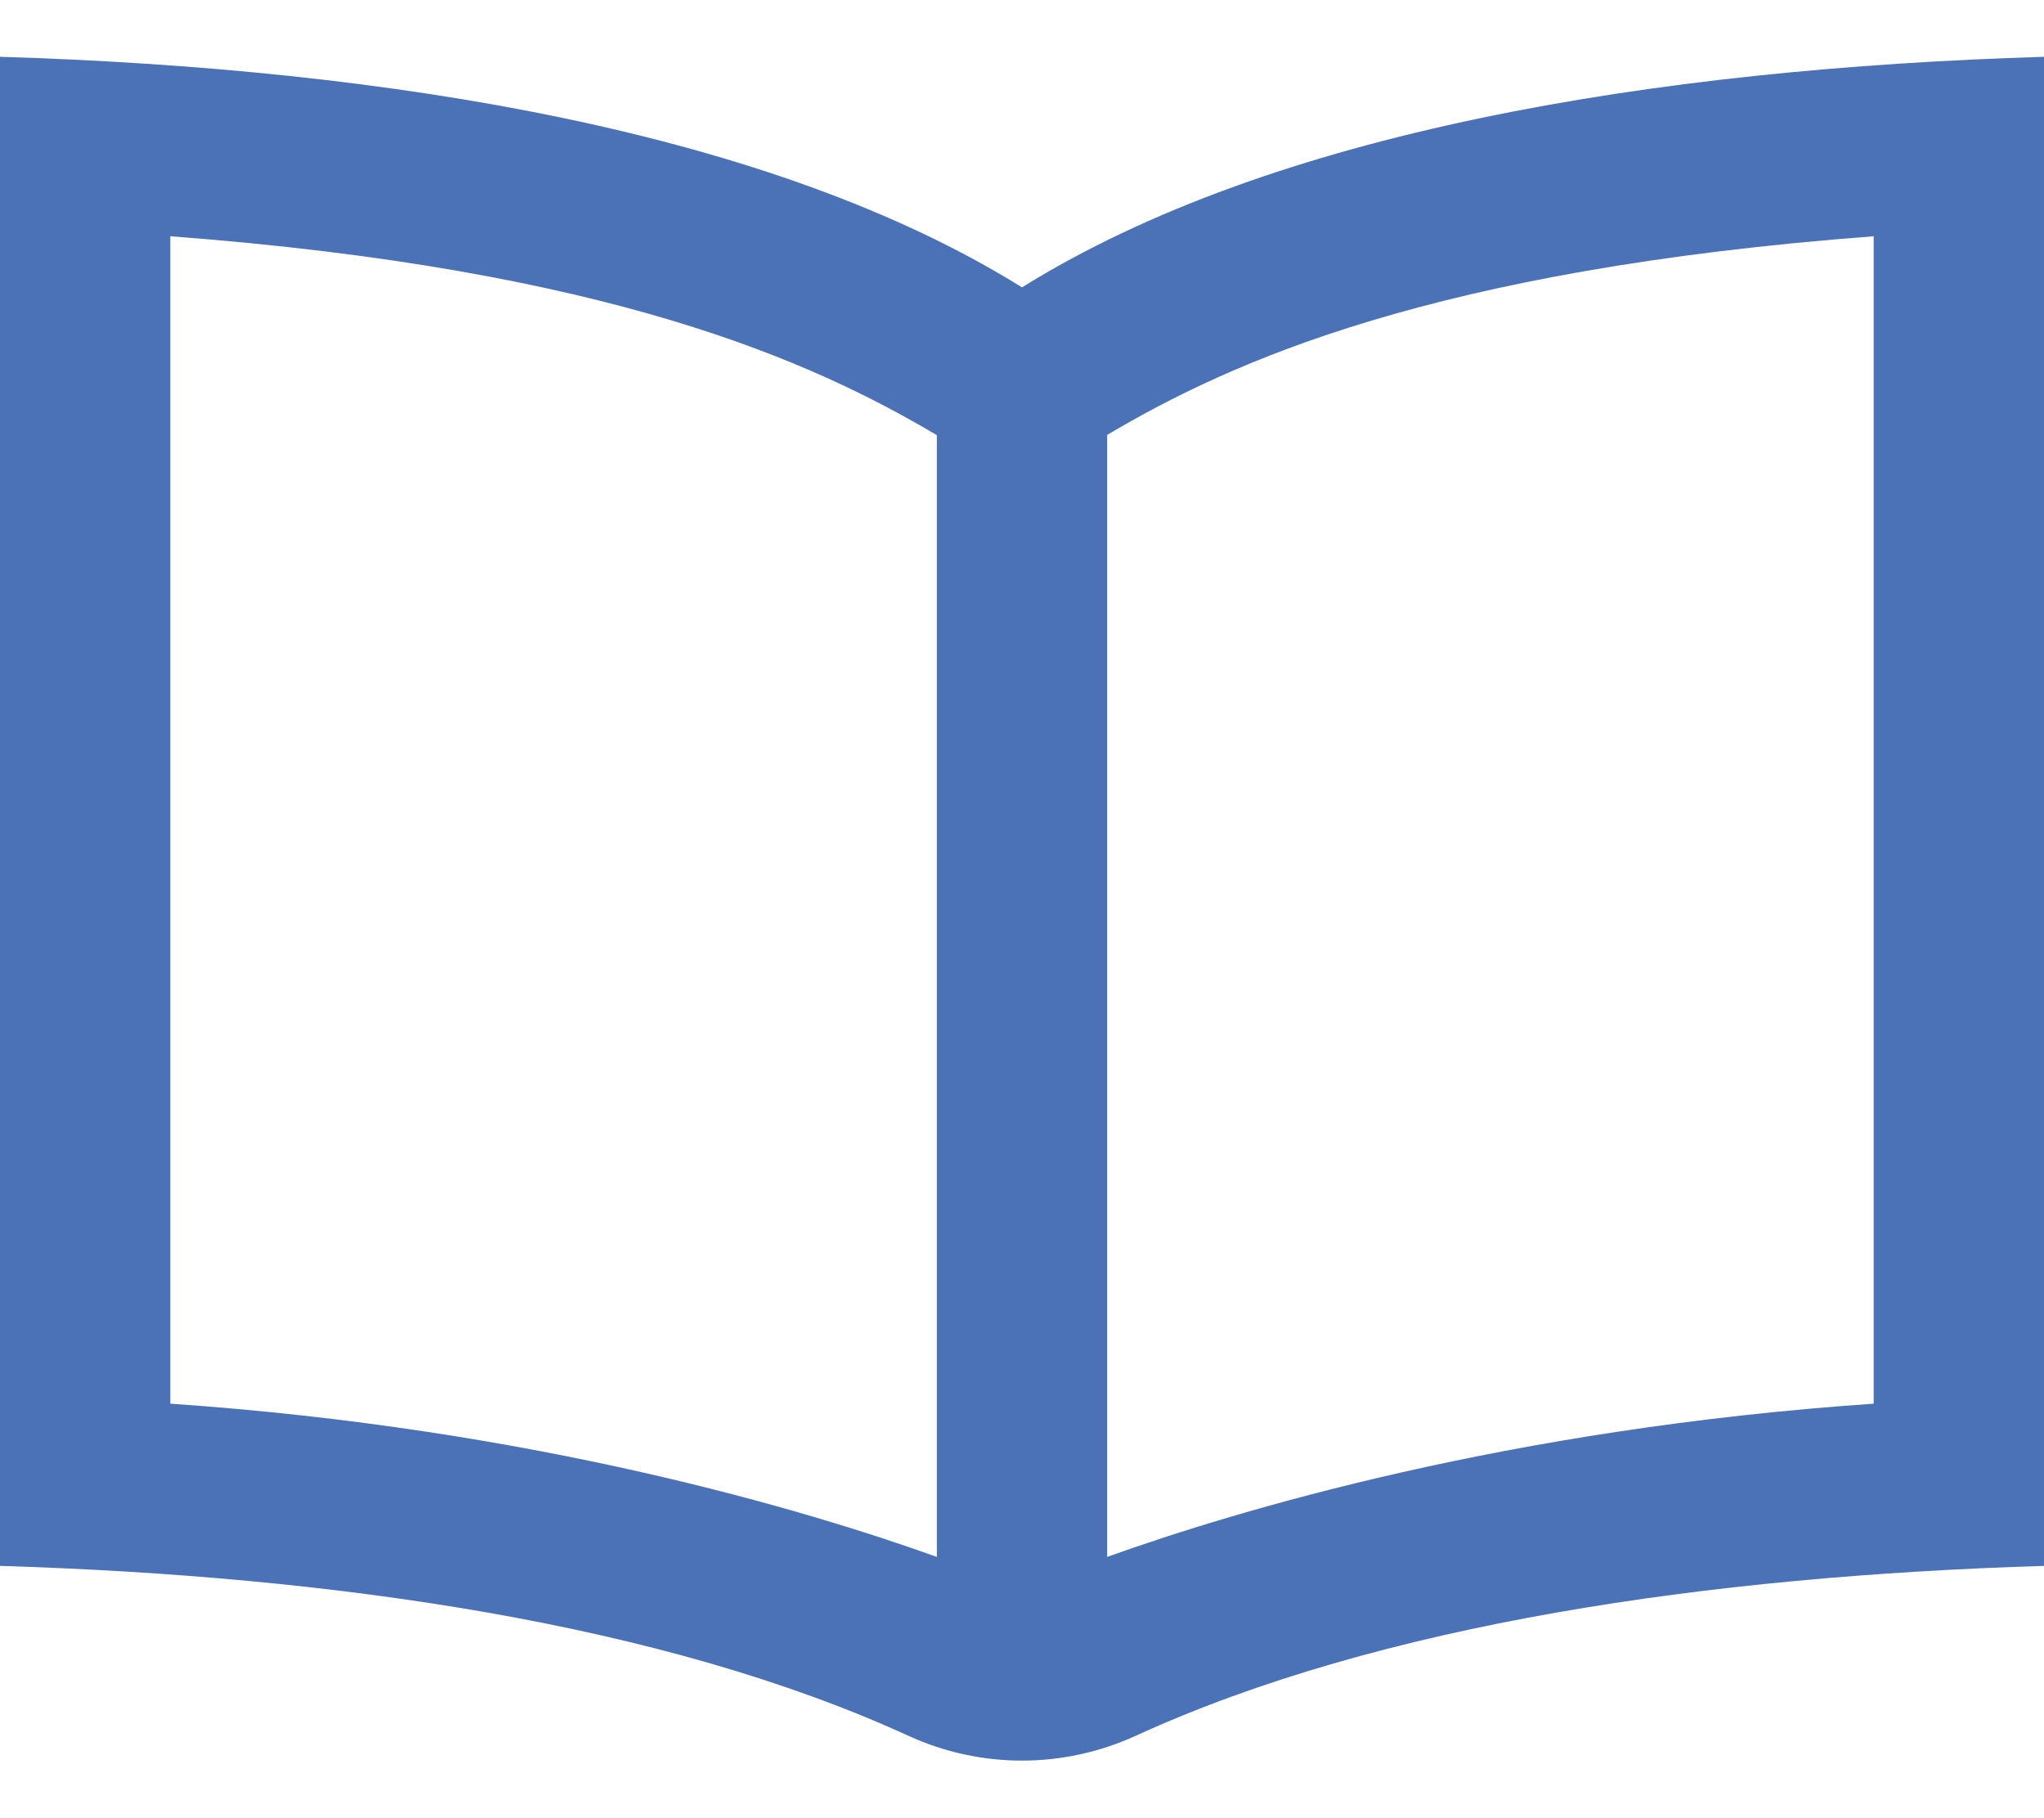
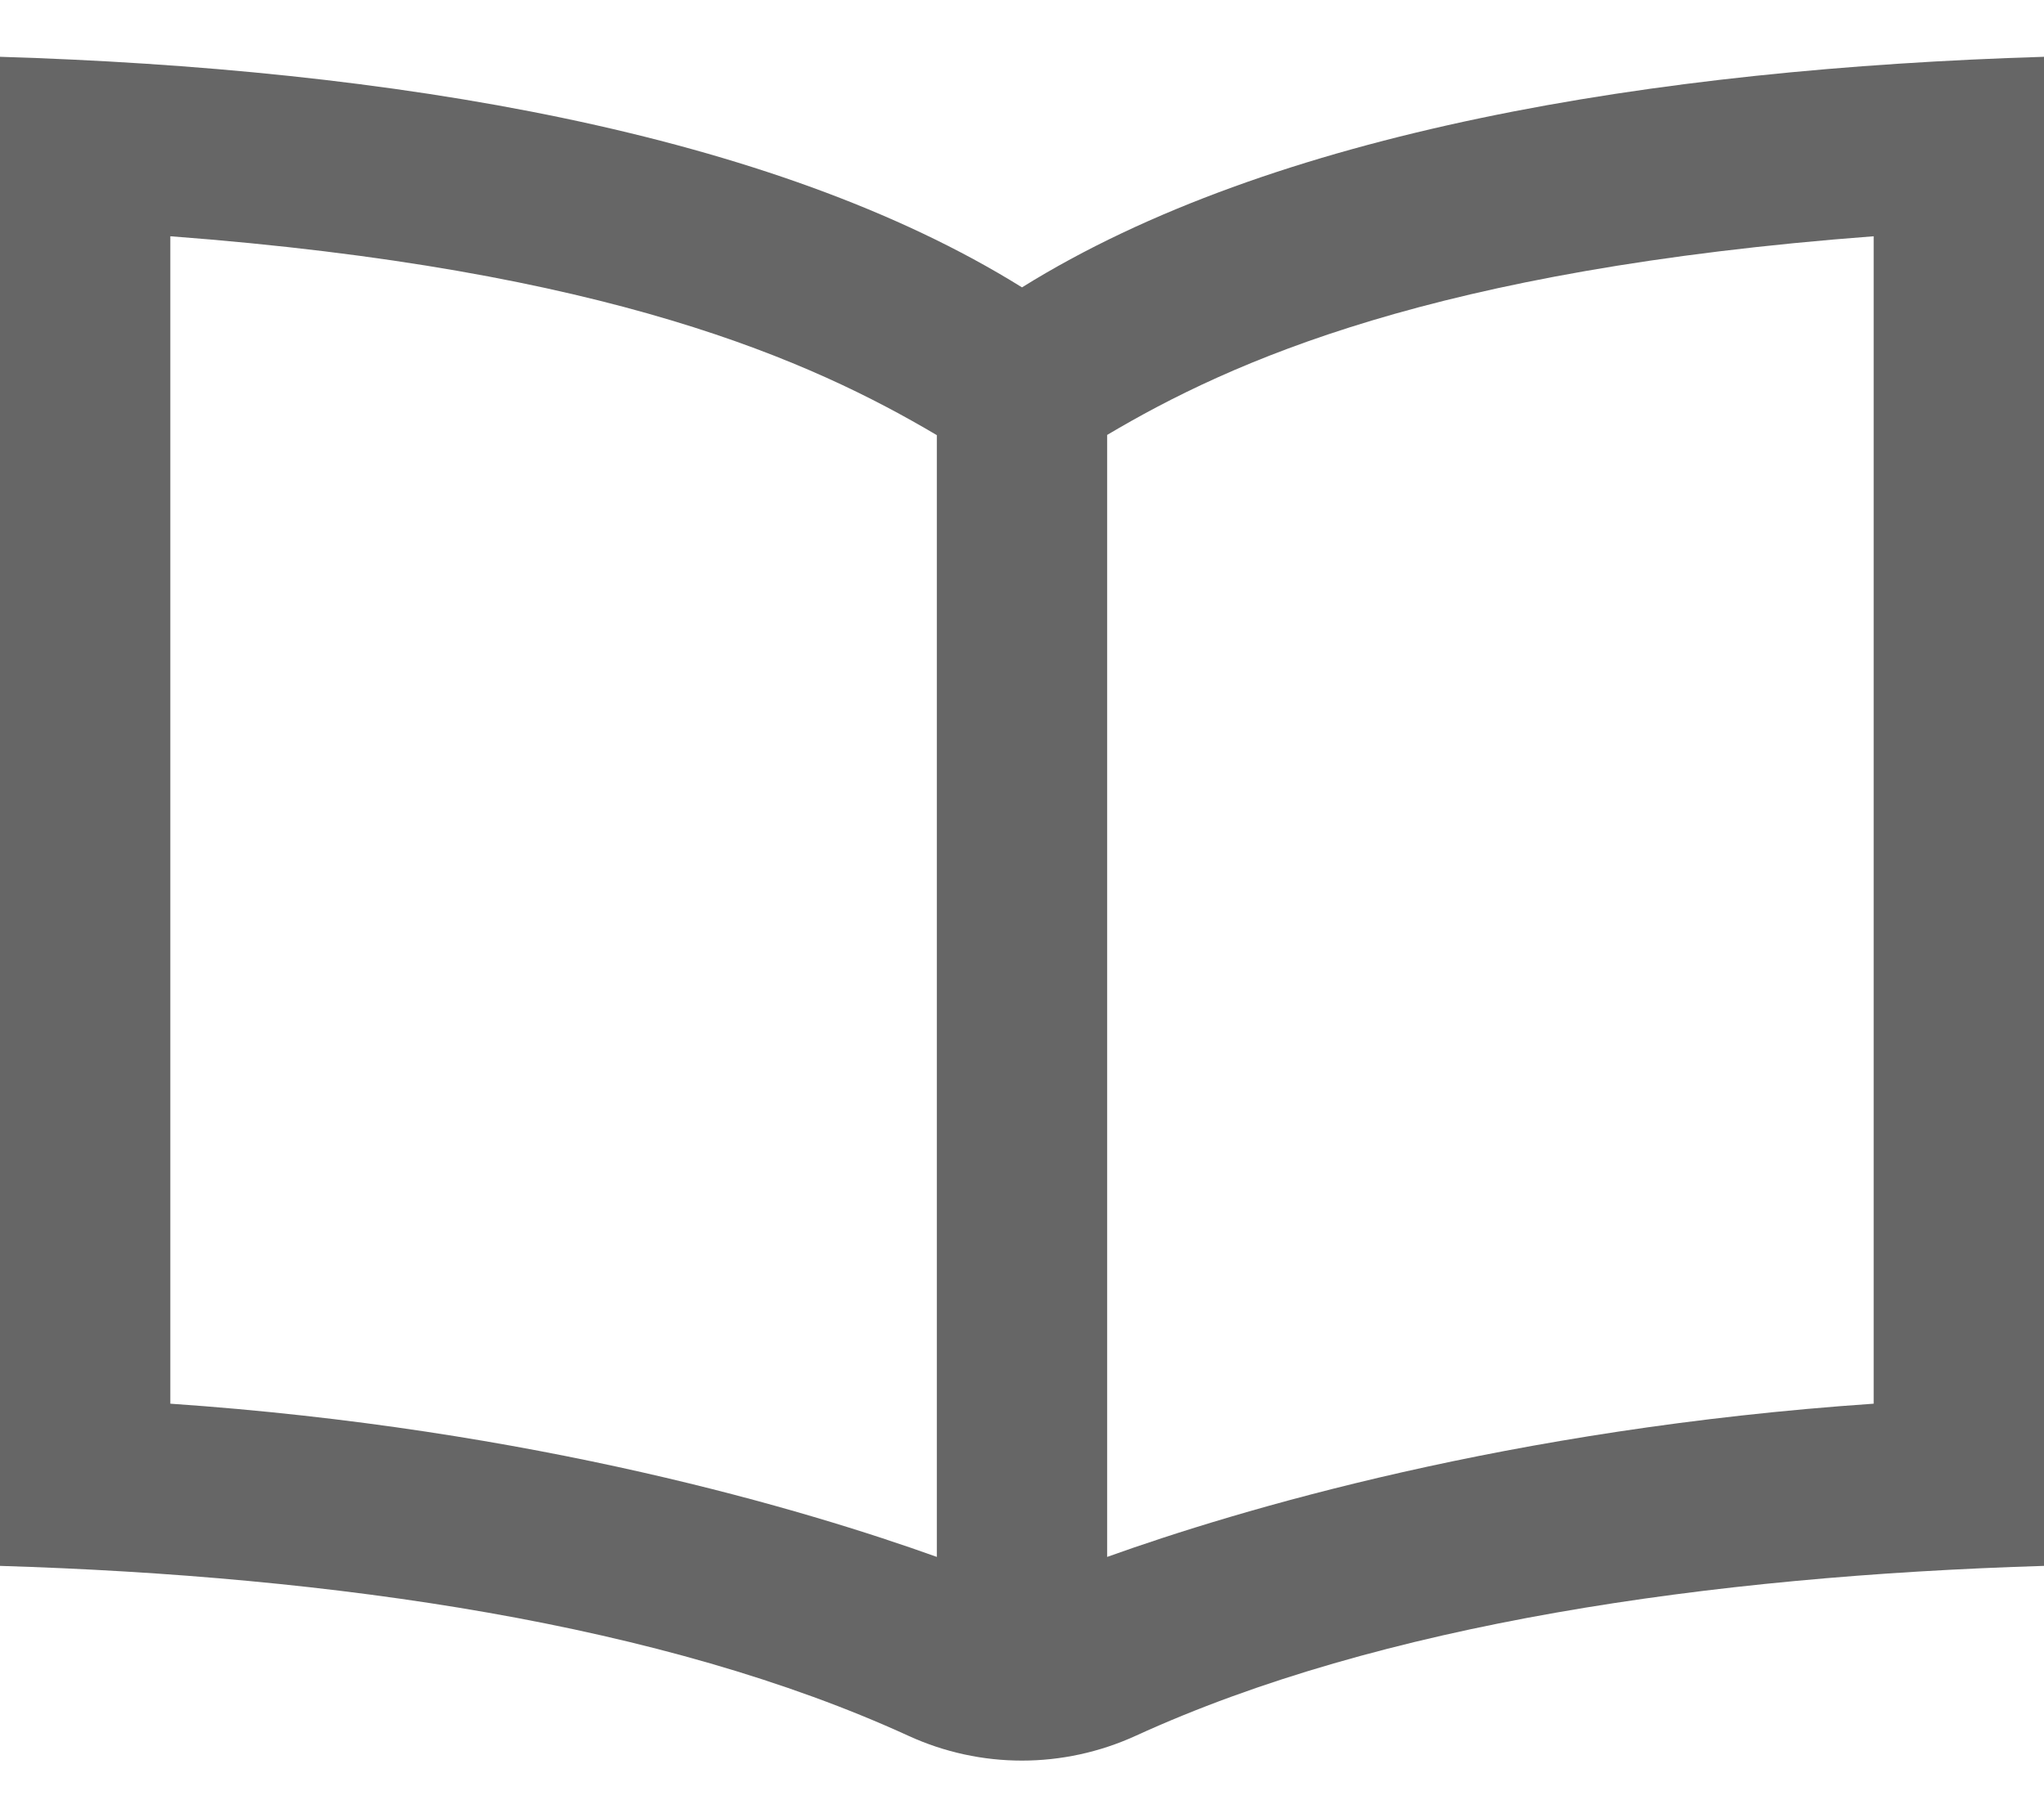
<svg xmlns="http://www.w3.org/2000/svg" width="18" height="16" viewBox="0 0 18 16" fill="none">
-   <path d="M9 2.53C6.796 1.158 3.438 0.605 0 0.5V13.786C2.953 13.876 5.846 14.296 8 15.282C8.635 15.573 9.363 15.573 10.001 15.282C12.155 14.296 15.047 13.876 18 13.786V0.5C14.562 0.605 11.204 1.158 9 2.53ZM1.5 12.358V2.08C5.368 2.372 7.145 3.178 8.25 3.831V13.707C7.106 13.297 4.713 12.578 1.5 12.358ZM16.5 12.358C13.288 12.578 10.894 13.297 9.75 13.707V3.829C10.84 3.183 12.623 2.373 16.5 2.08V12.358Z" fill="#4B71B7" />
+   <path d="M9 2.53C6.796 1.158 3.438 0.605 0 0.5V13.786C2.953 13.876 5.846 14.296 8 15.282C8.635 15.573 9.363 15.573 10.001 15.282C12.155 14.296 15.047 13.876 18 13.786V0.5C14.562 0.605 11.204 1.158 9 2.53ZM1.5 12.358V2.08C5.368 2.372 7.145 3.178 8.25 3.831V13.707C7.106 13.297 4.713 12.578 1.5 12.358ZM16.5 12.358C13.288 12.578 10.894 13.297 9.75 13.707V3.829C10.84 3.183 12.623 2.373 16.5 2.08V12.358Z" fill="#666666" />
</svg>
